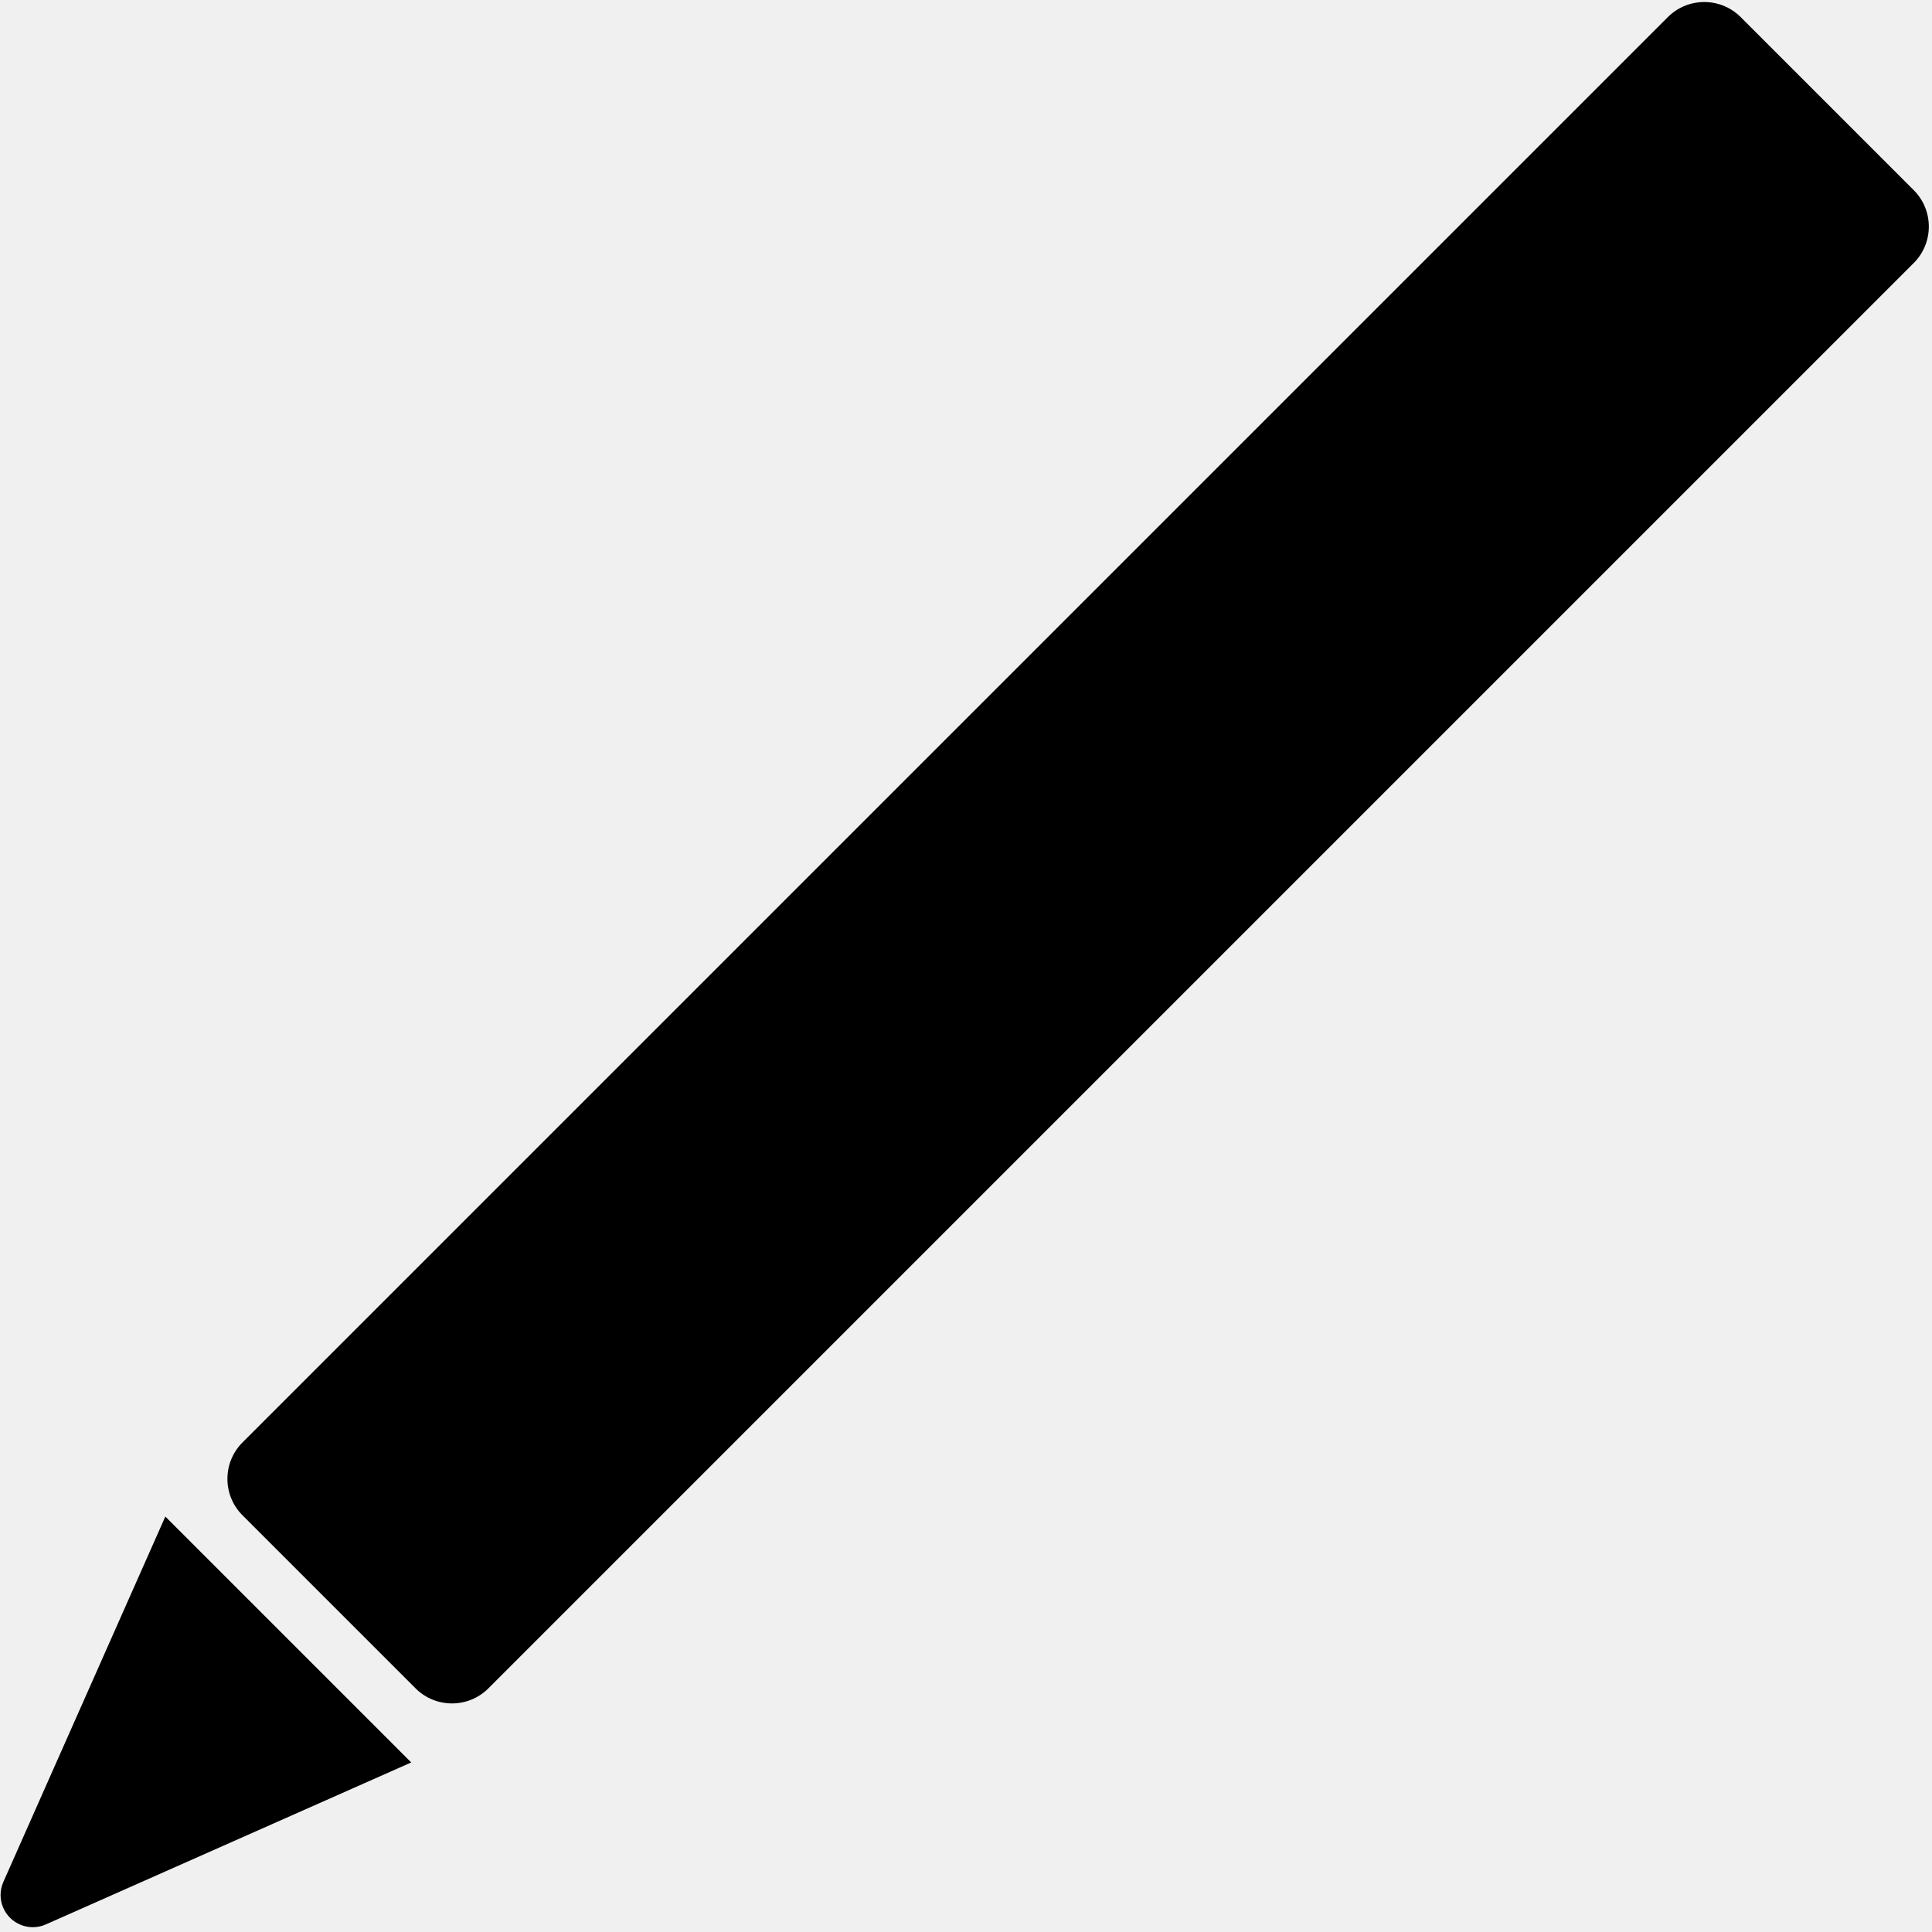
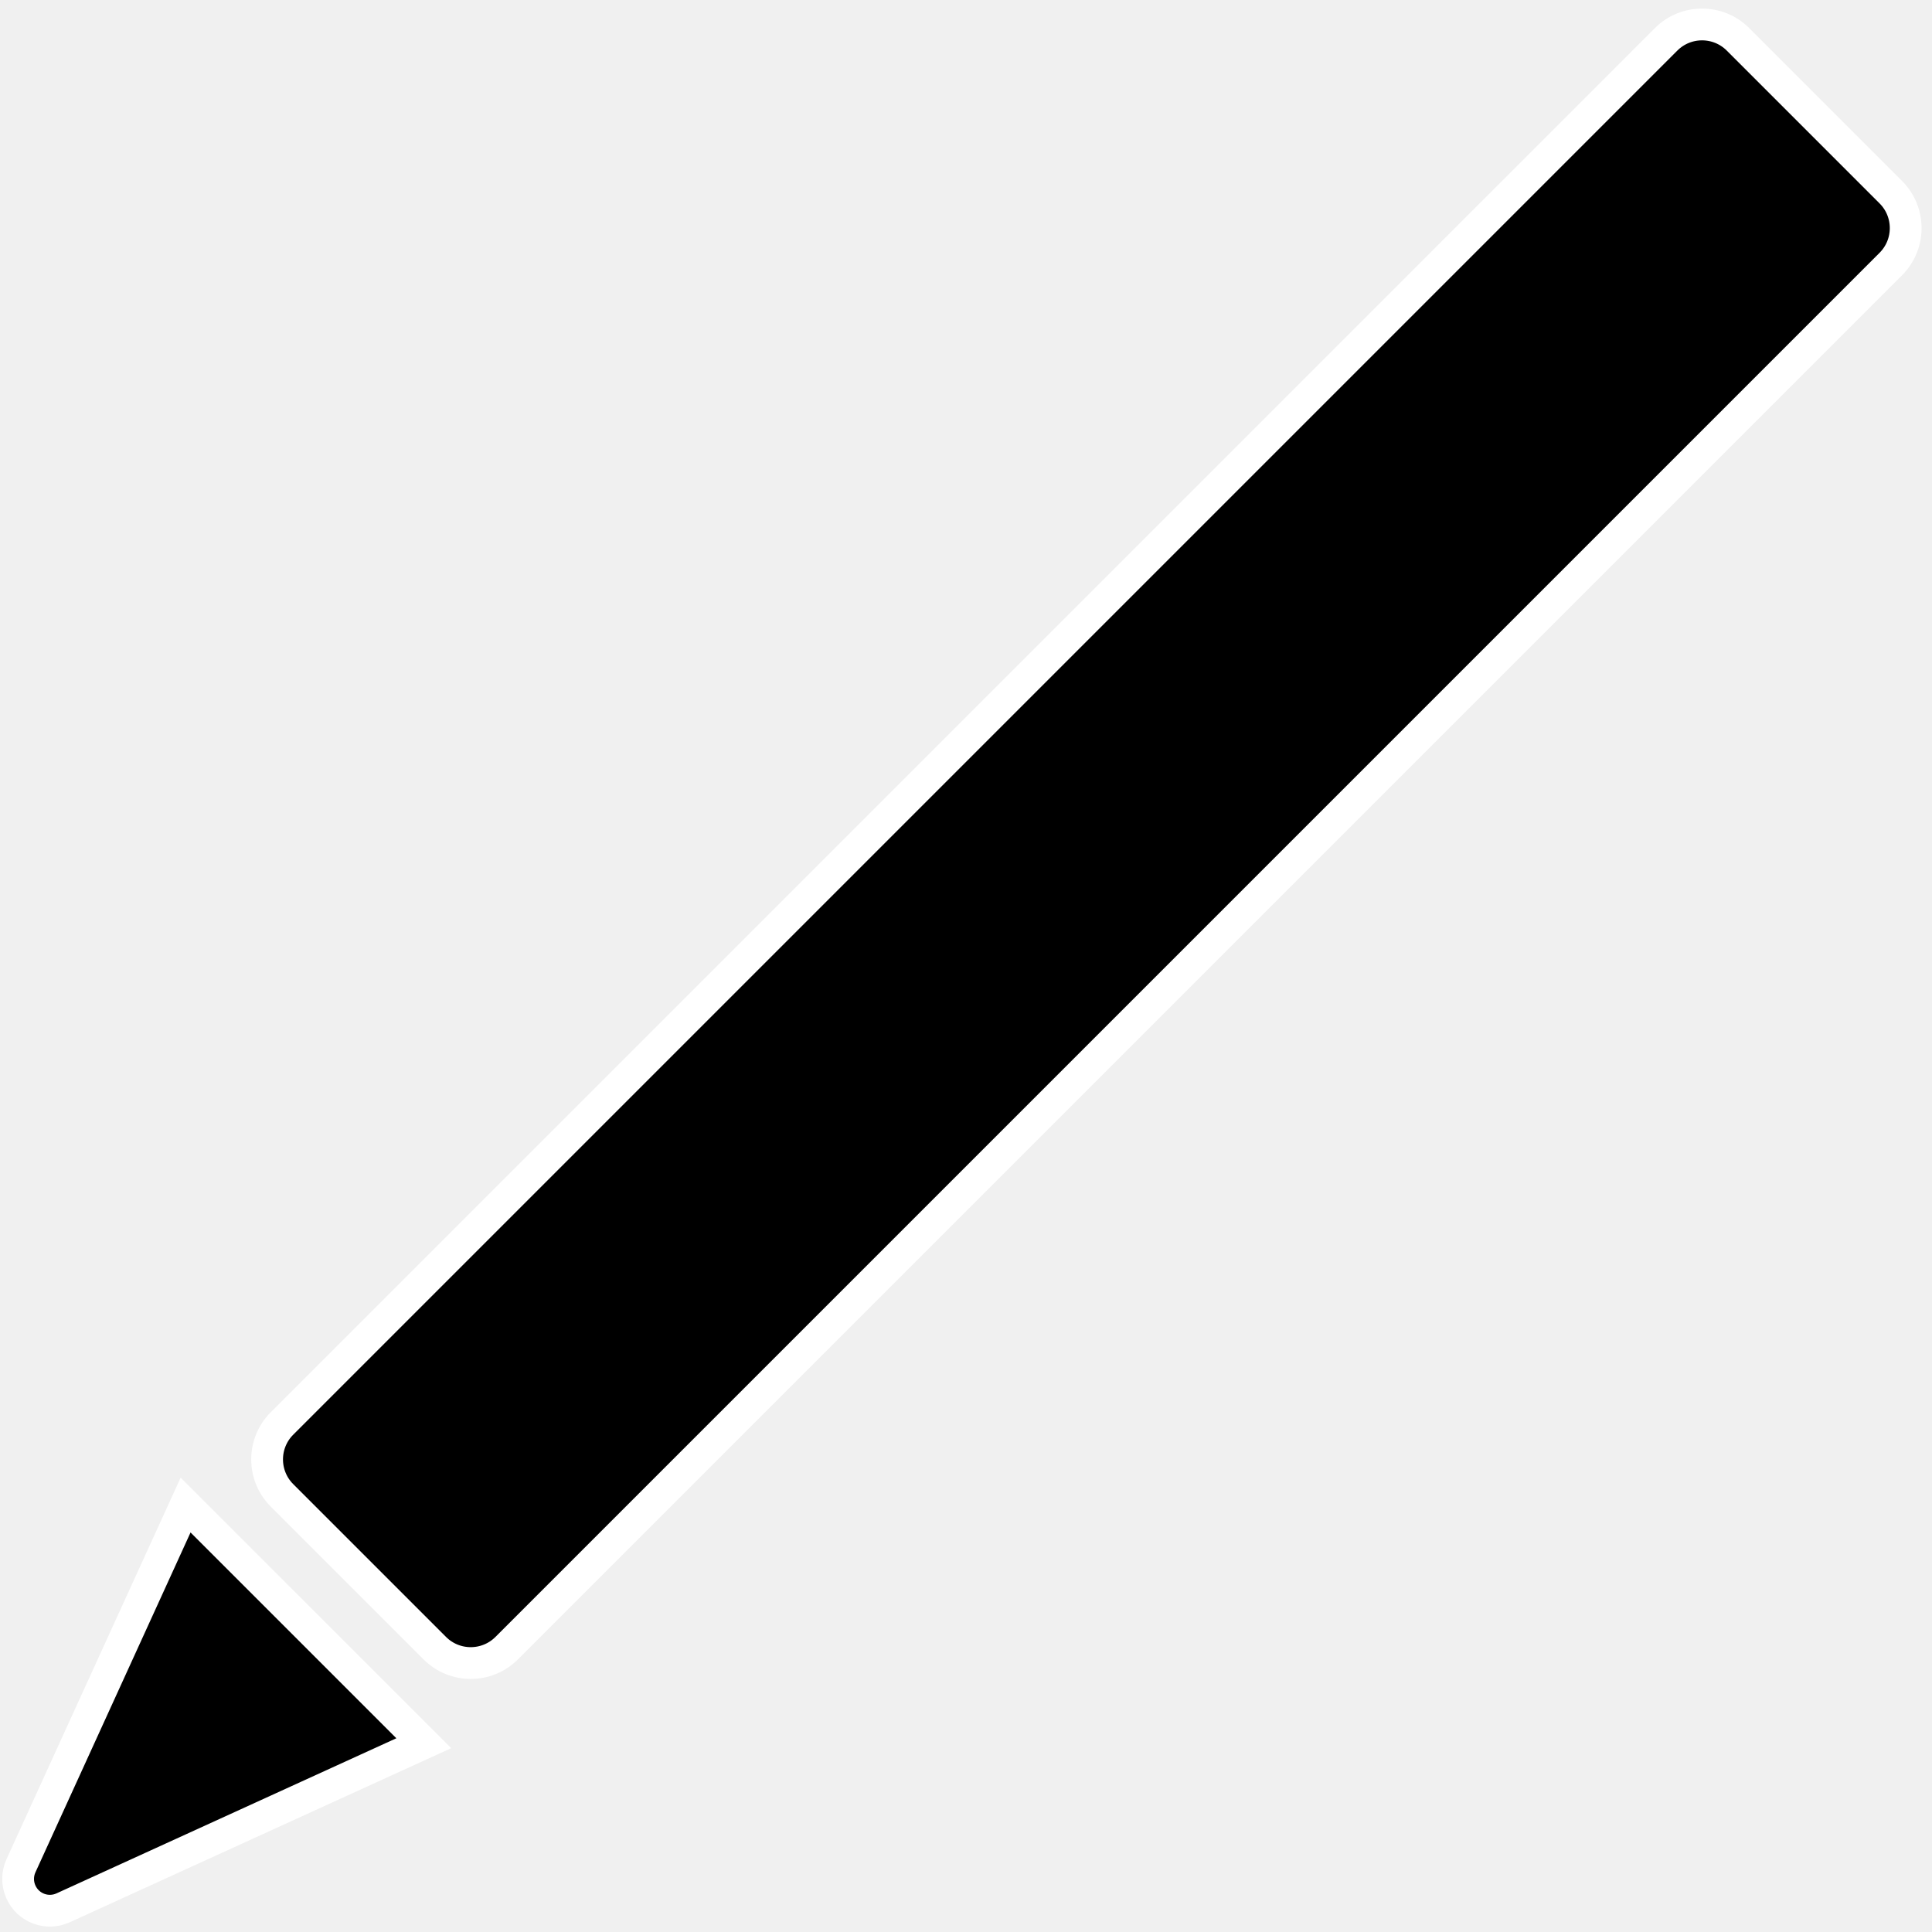
- <svg xmlns="http://www.w3.org/2000/svg" width="300px" height="300px" viewBox="0 0 300 300" version="1.1">
-   <g id="Page-3" stroke="none" stroke-width="1" fill="none" fill-rule="evenodd">
-     <rect id="Rectangle" fill="#000000" transform="translate(167.4109, 132.4109) rotate(135) translate(-167.4109, -132.4109) " x="2.911" y="105.411" width="329" height="54" rx="8" />
-     <path d="M24.68,256.423 L47.015,314.329 L-6.985,314.329 L15.35,256.423 C16.344,253.847 19.238,252.564 21.815,253.558 C23.131,254.066 24.172,255.106 24.68,256.423 Z" id="Triangle" fill="#000000" transform="translate(20.01516, 279.3289) rotate(225) translate(-20.01516, -279.3289) " />
+ <svg xmlns="http://www.w3.org/2000/svg" width="304px" height="304px" viewBox="0 0 304 304" version="1.1">
+   <g id="Page-2" stroke="none" stroke-width="1" fill="none" fill-rule="evenodd">
+     <g id="Artboard" transform="translate(-208, -125)" fill="#000000" stroke="#FFFFFF" stroke-width="5">
+       <g id="pencil-2" transform="translate(186.3406, 121.2645)">
+         <rect id="Rectangle" transform="translate(192.6034, 136.5) rotate(-45) translate(-192.6034, -136.5) " x="30.603" y="111.5" width="324" height="50" rx="8" />
+         <path d="M49.184,261.444 L71,319.894 L18,319.894 L39.816,261.444 C40.781,258.857 43.661,257.543 46.248,258.509 C47.606,259.015 48.678,260.087 49.184,261.444 Z" id="Triangle" transform="translate(44.5, 284.394) rotate(-135) translate(-44.5, -284.394) " />
+       </g>
+     </g>
  </g>
</svg>
